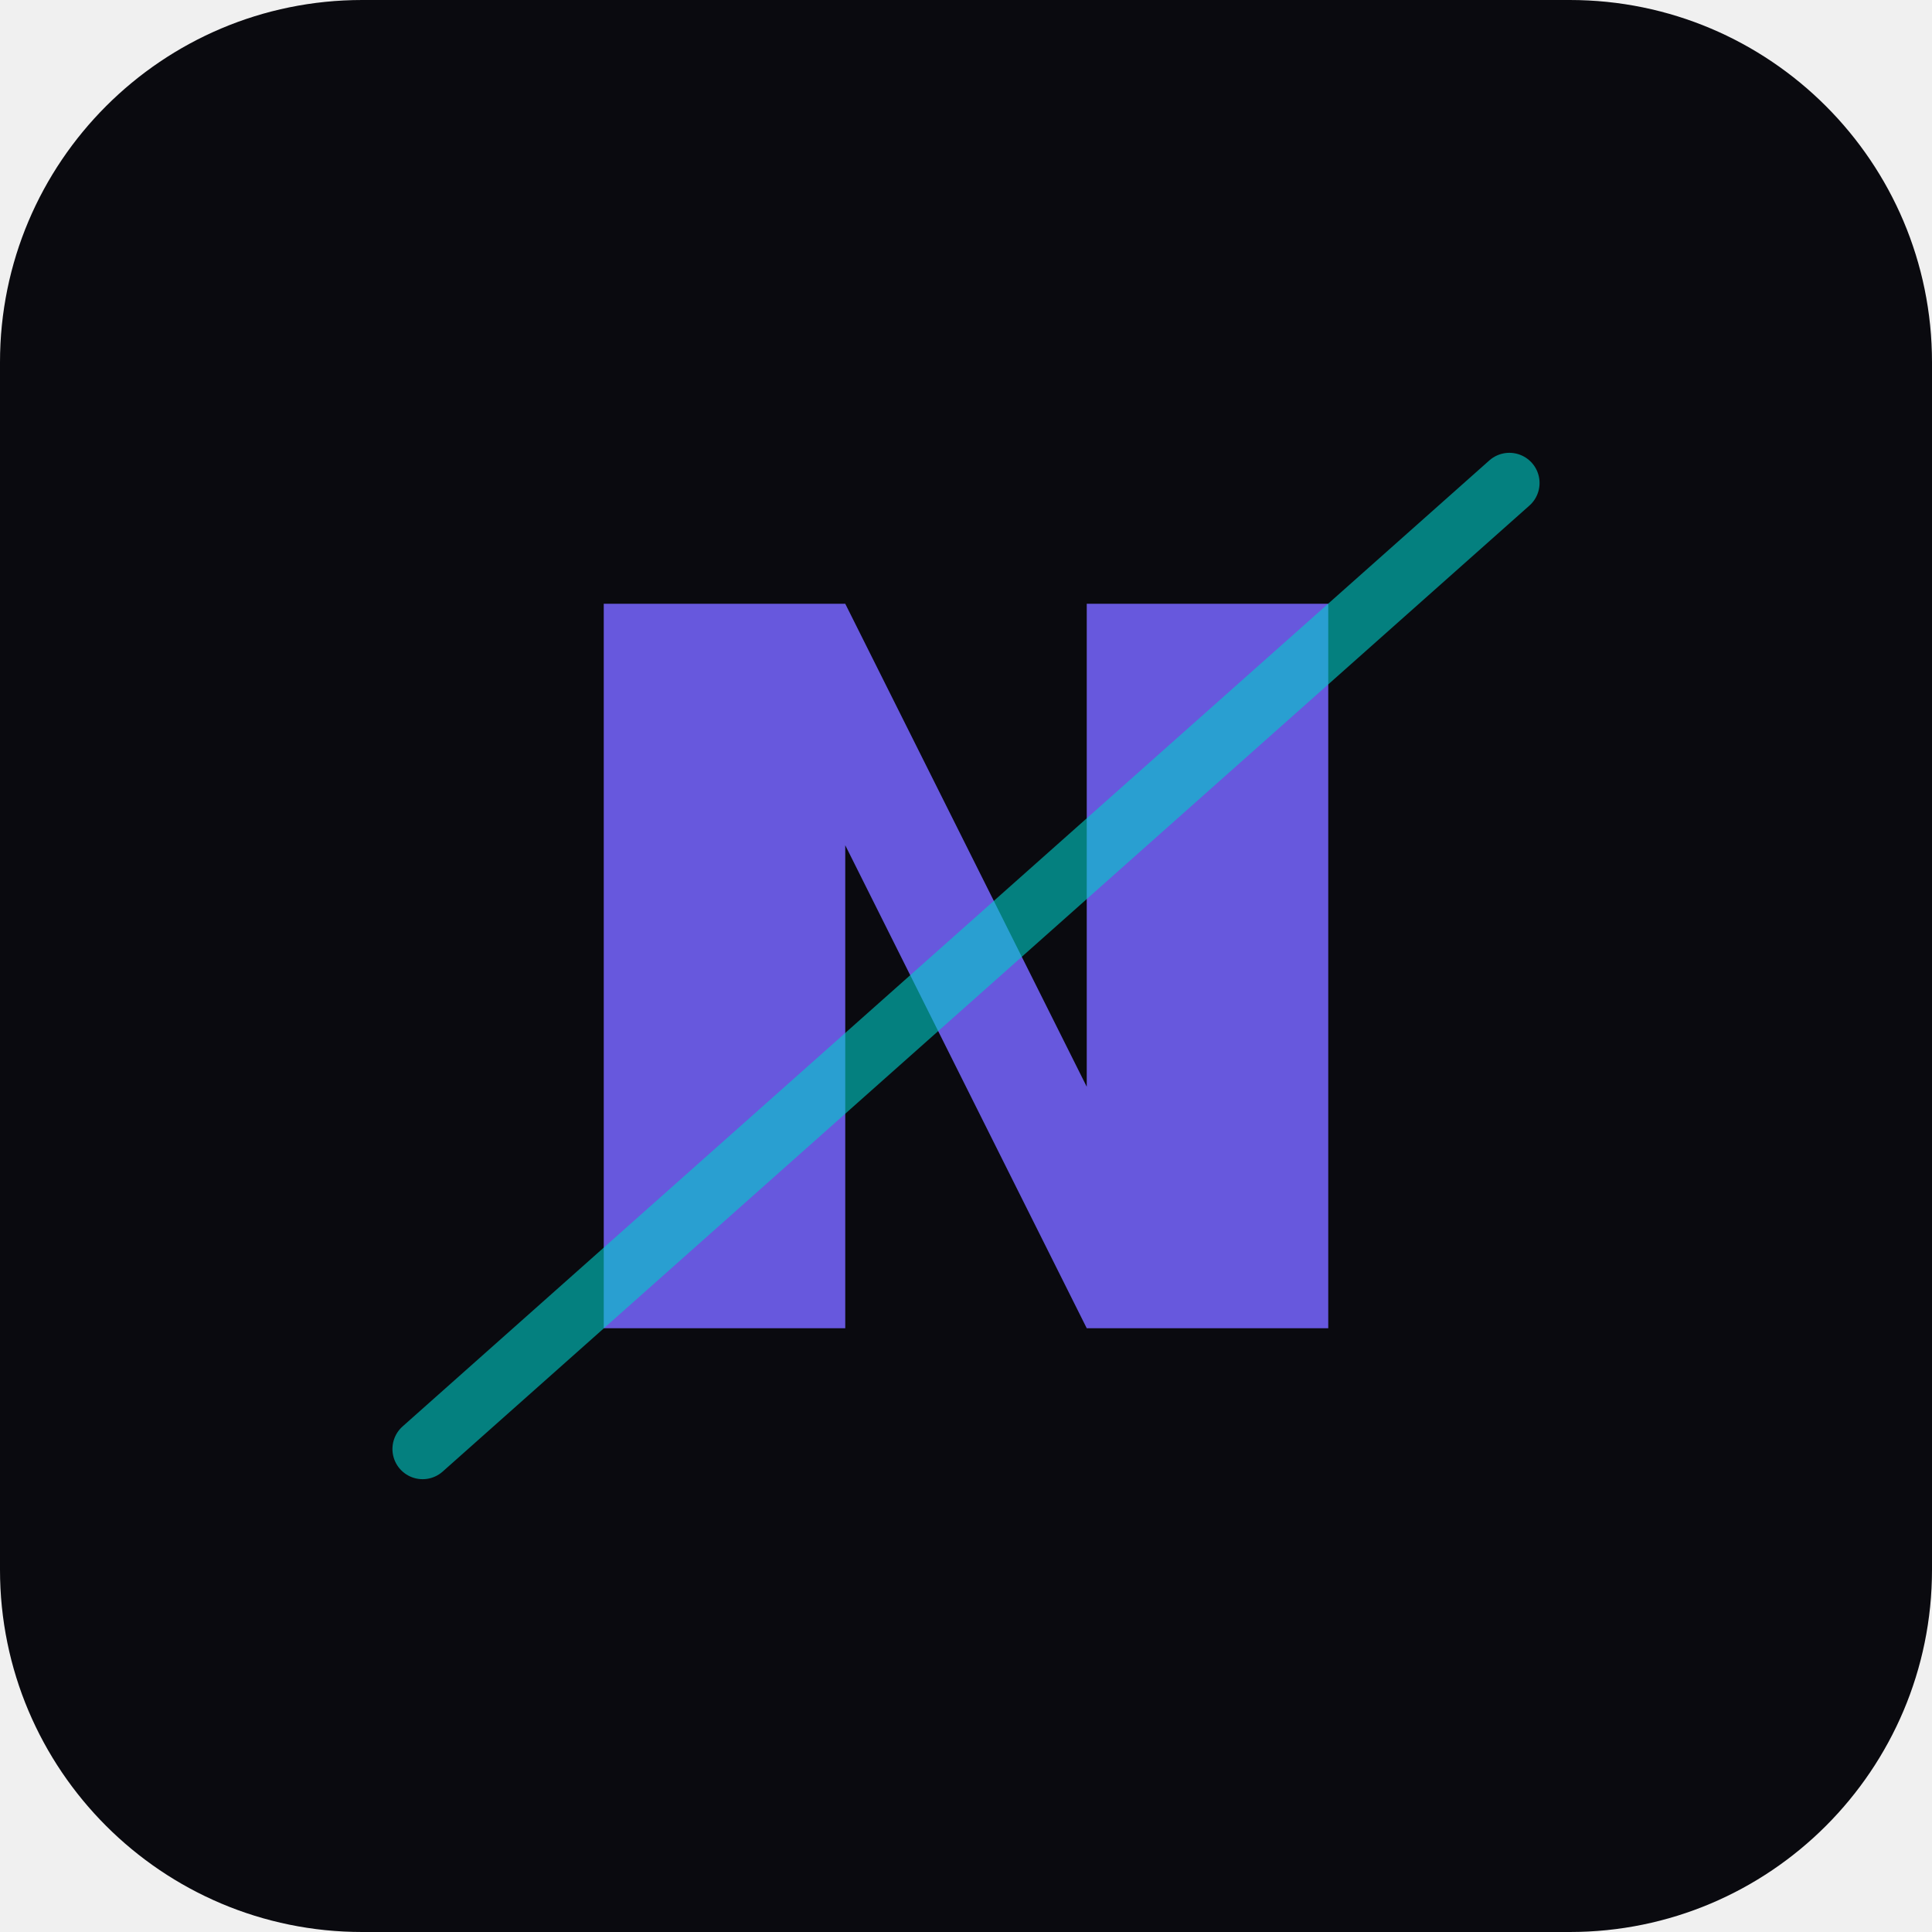
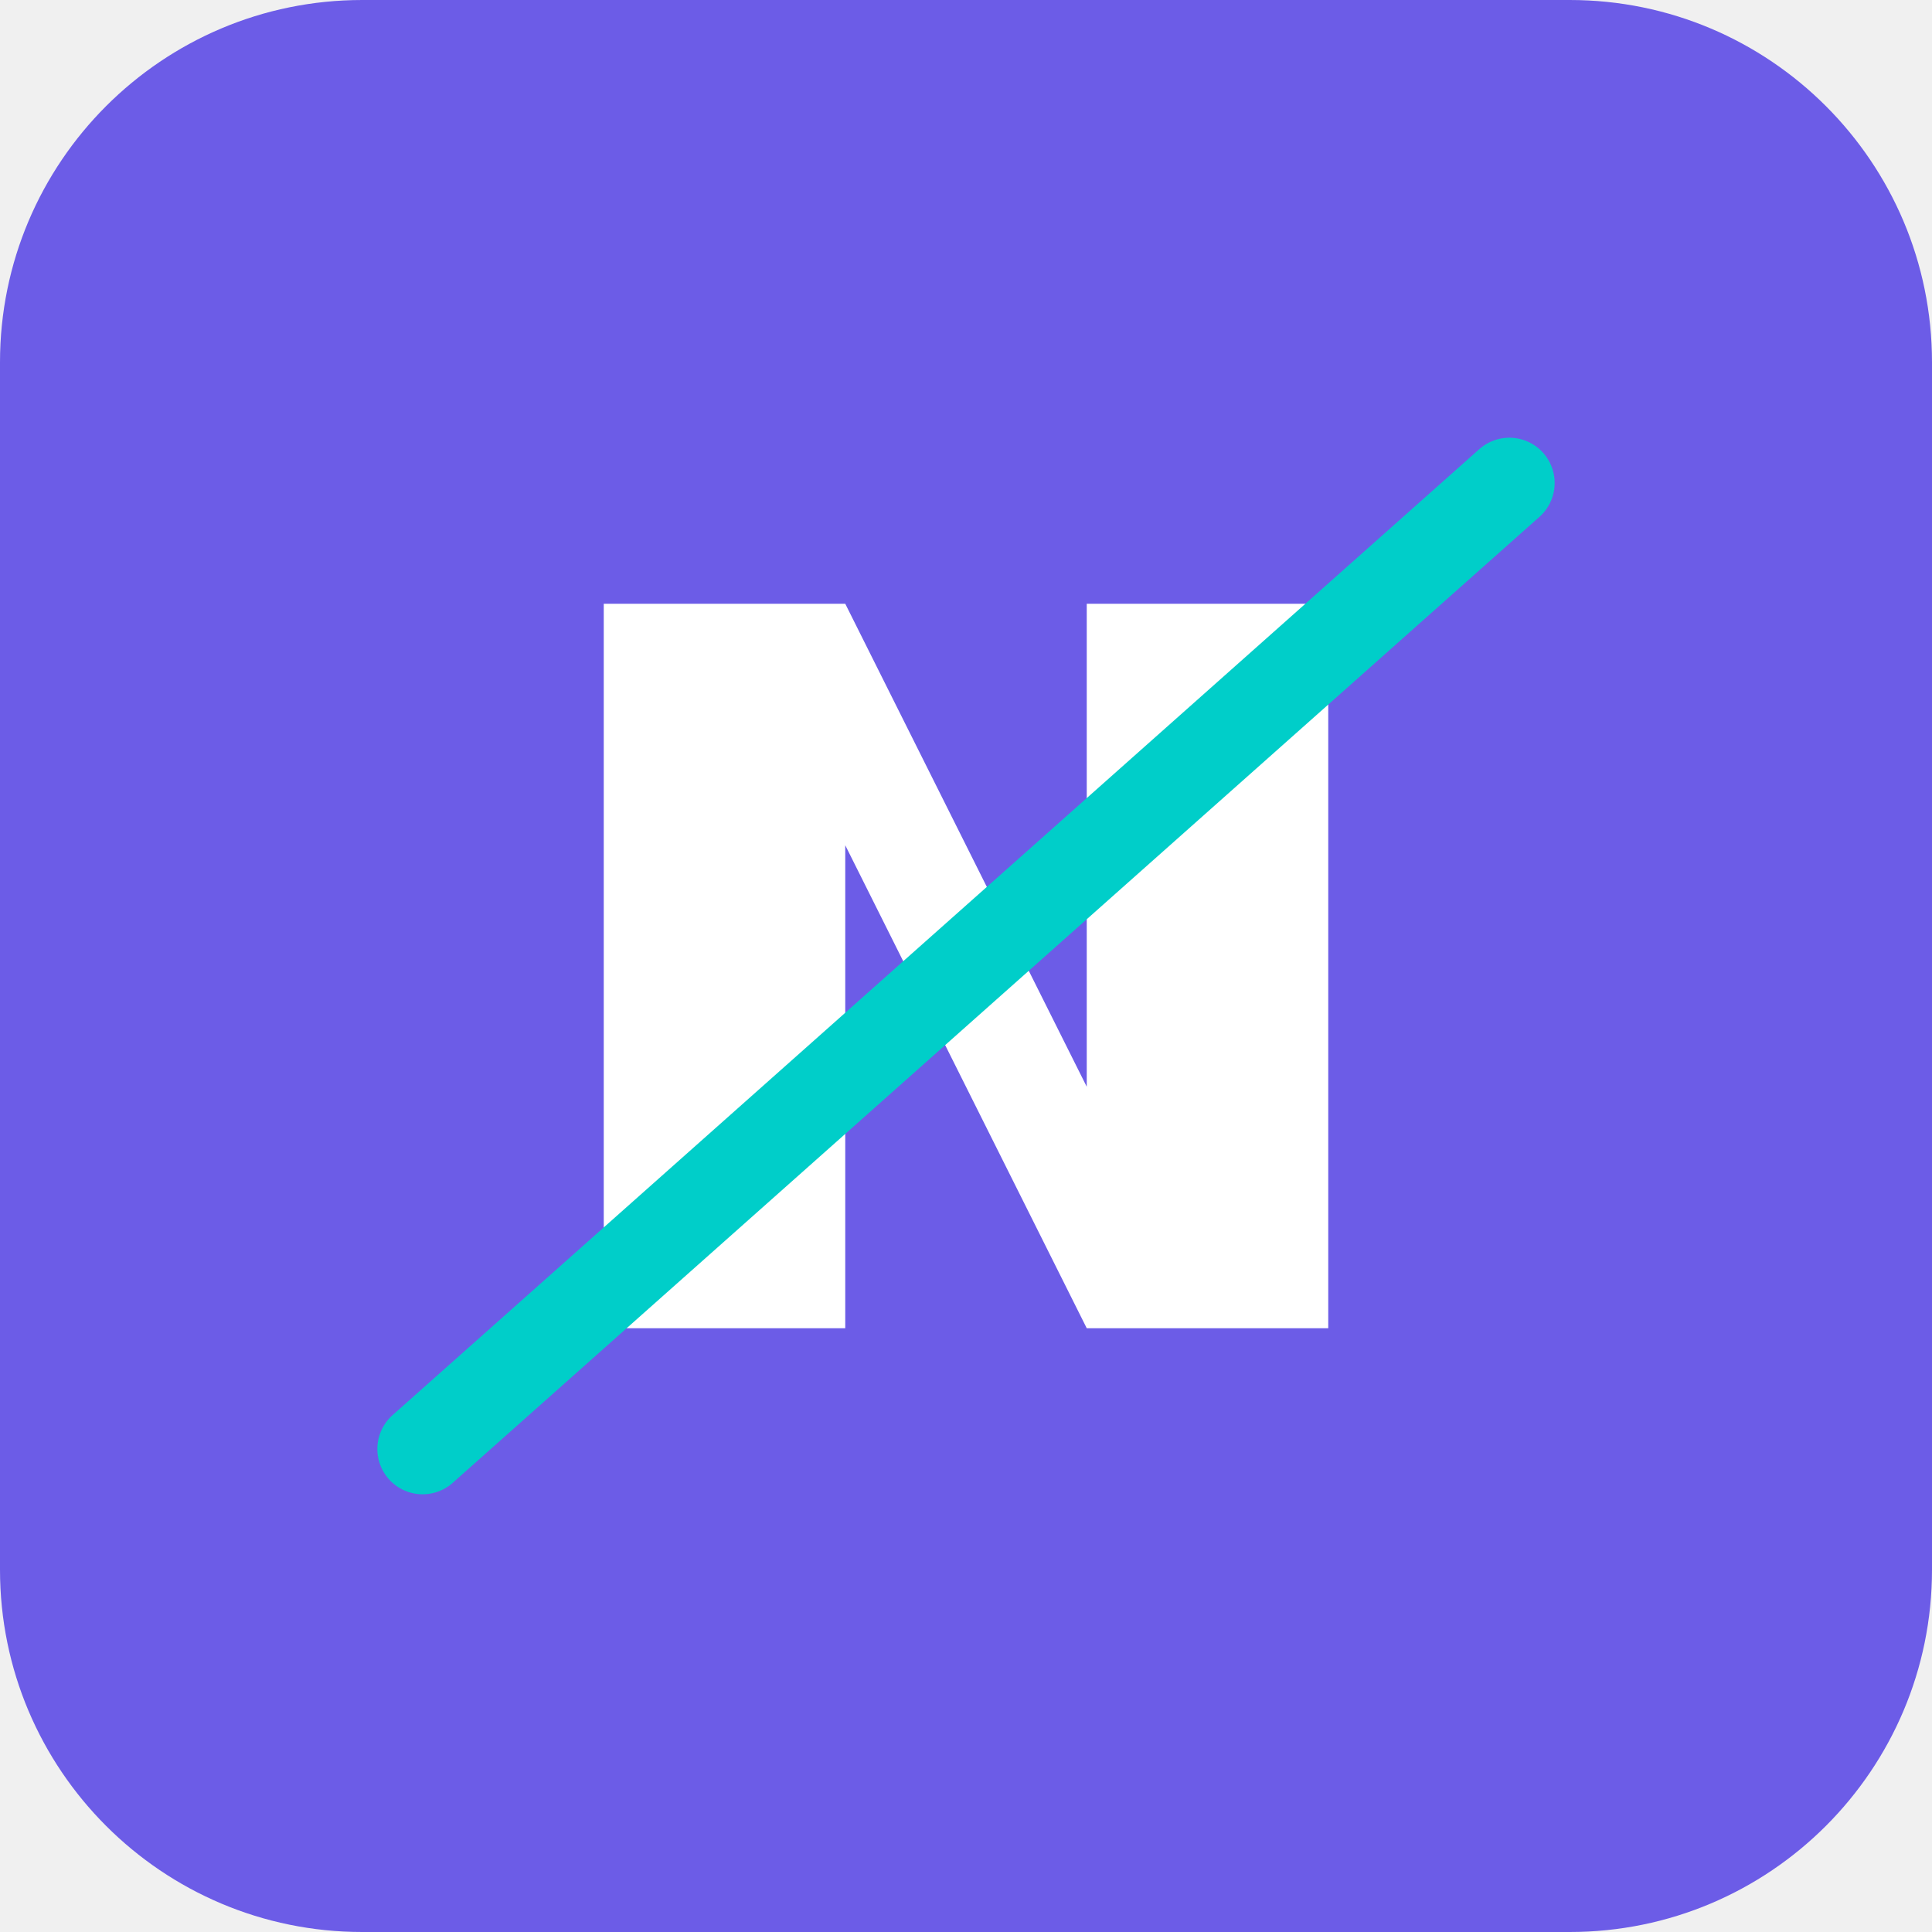
<svg xmlns="http://www.w3.org/2000/svg" viewBox="0 0 64 64">
-   <rect width="64" height="64" rx="12" fill="#0a0a0f" />
-   <path d="M20 44V20h8l8 16V20h8v24h-8l-8-16v16h-8z" fill="#6c5ce7" opacity="0.95" />
-   <path d="M14 48L50 16" stroke="#00cec9" stroke-width="2" stroke-linecap="round" opacity="0.6" />
+   <rect width="64" height="64" rx="12" fill="#6c5ce7" />
+   <path d="M20 44V20h8l8 16V20h8v24h-8l-8-16v16h-8z" fill="#fff" />
+   <path d="M14 48L50 16" stroke="#00cec9" stroke-width="3" stroke-linecap="round" />
</svg>
